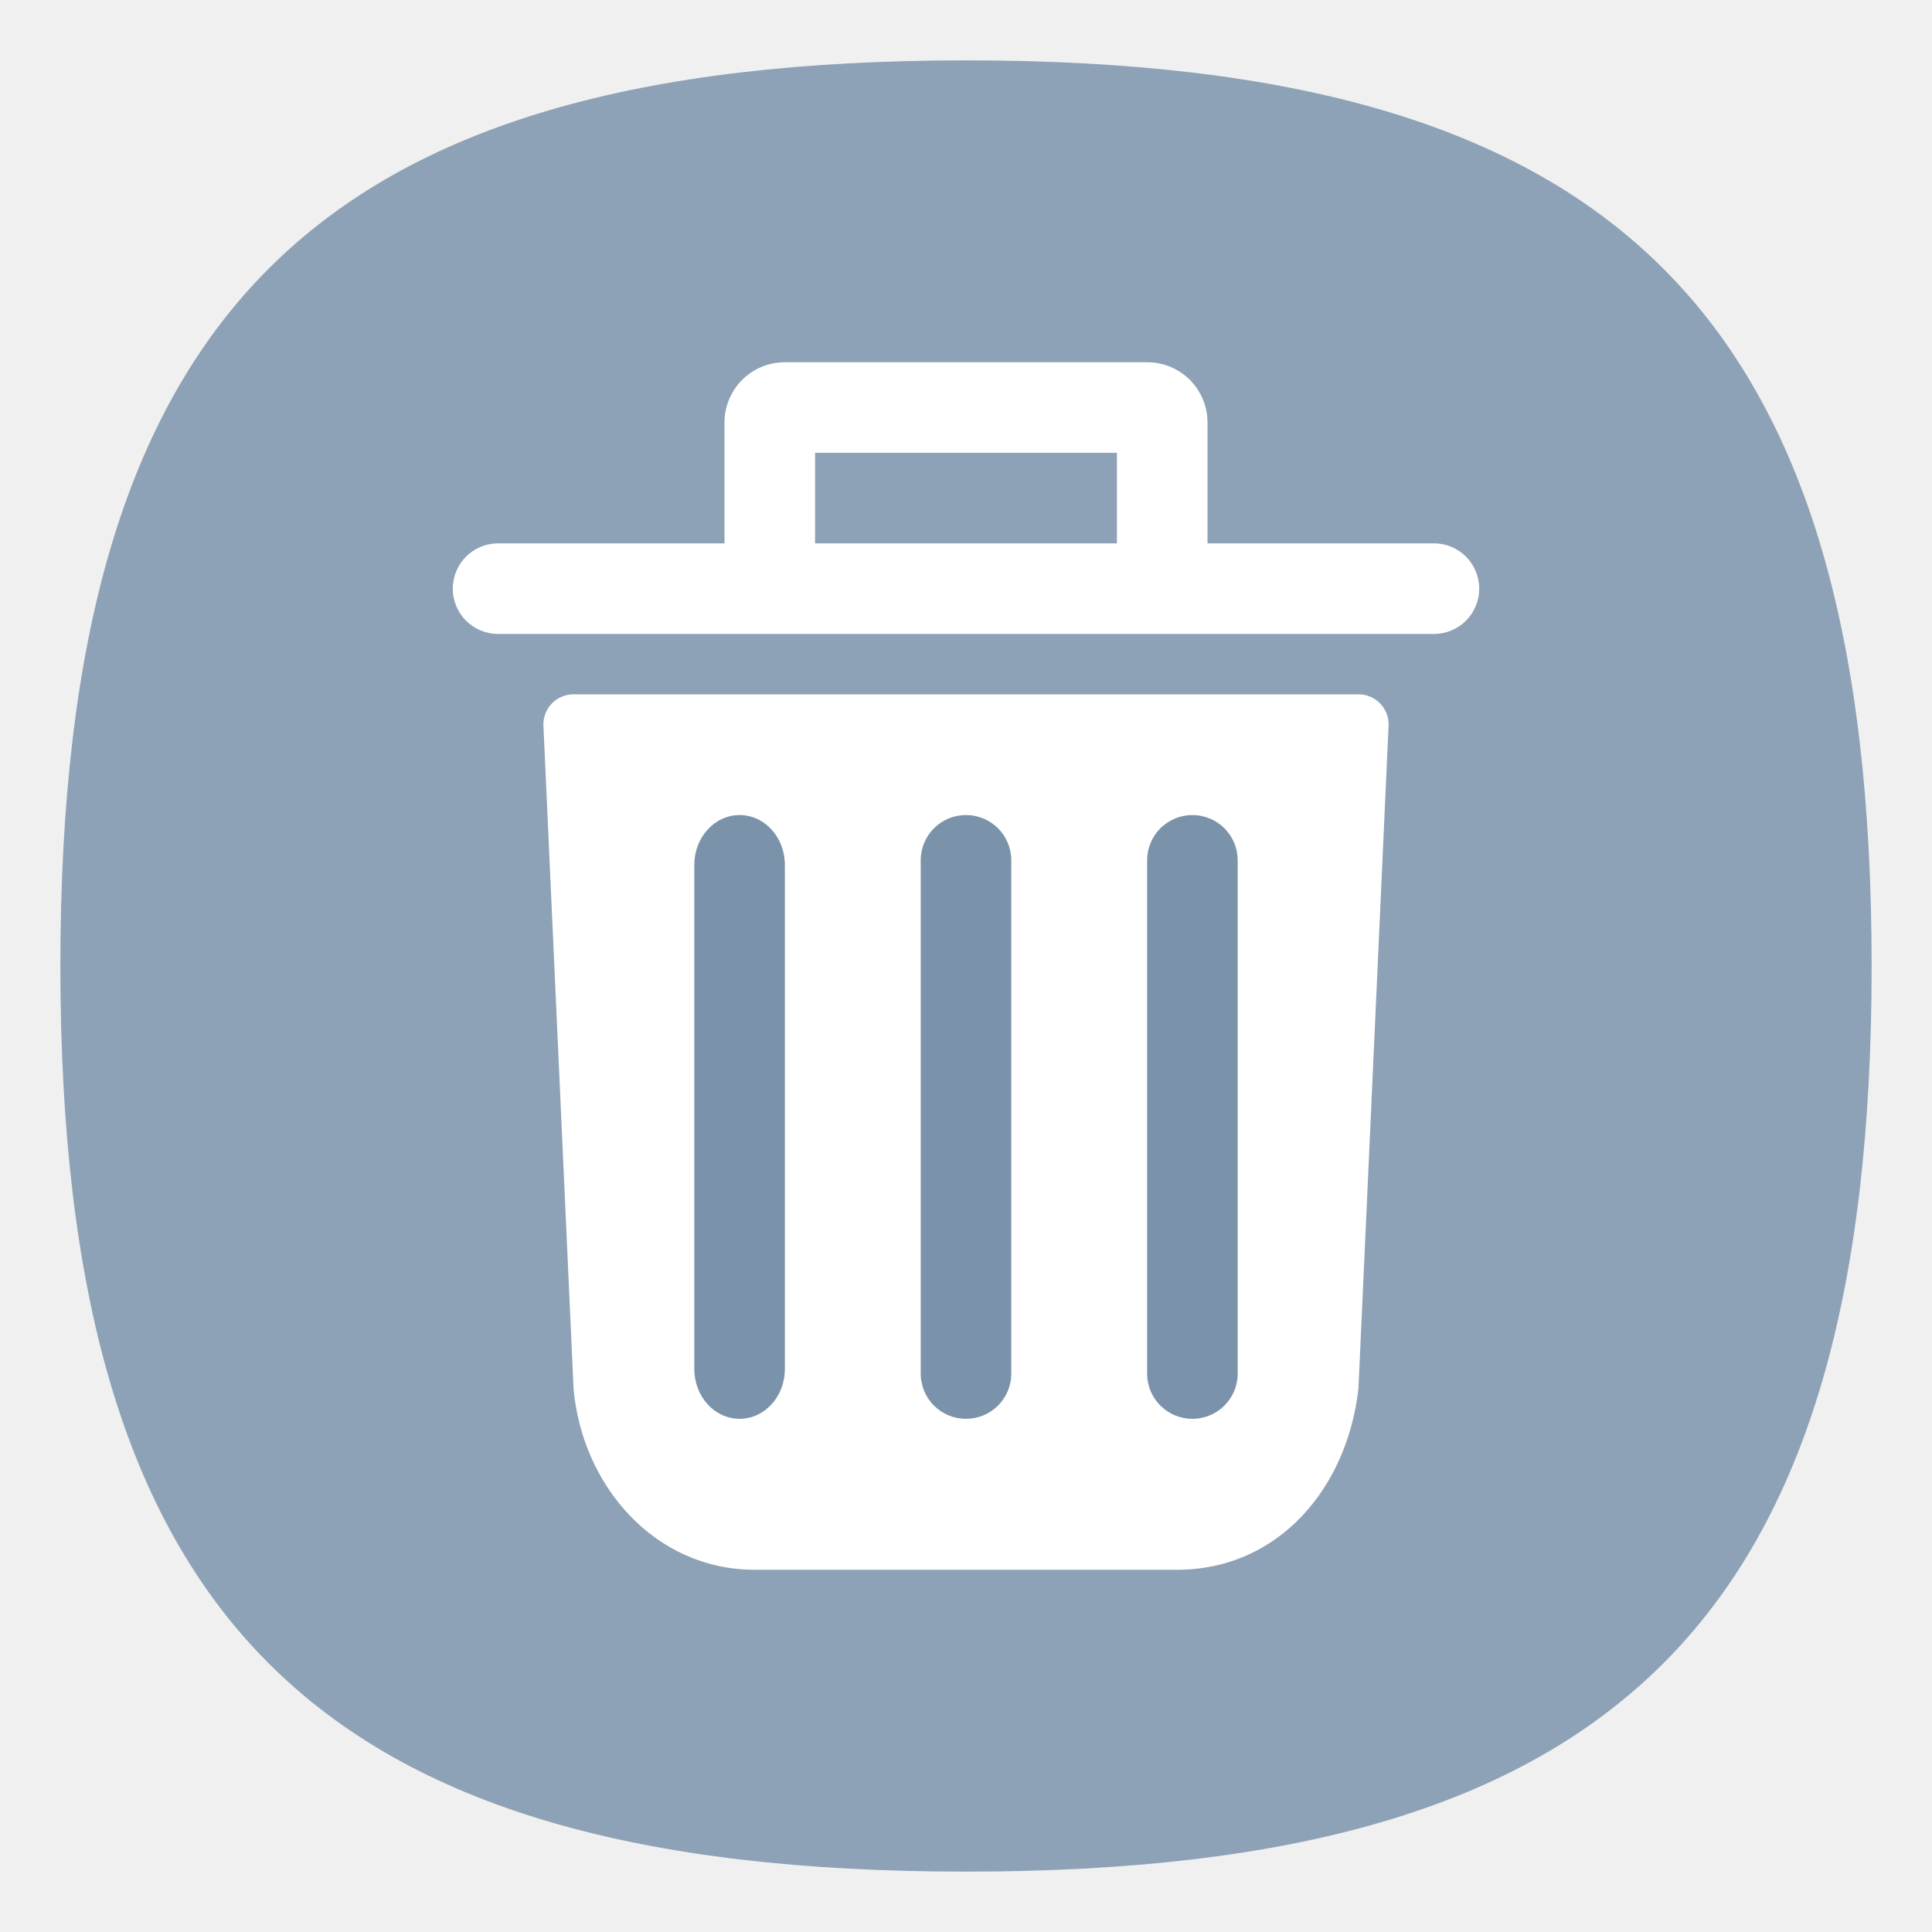
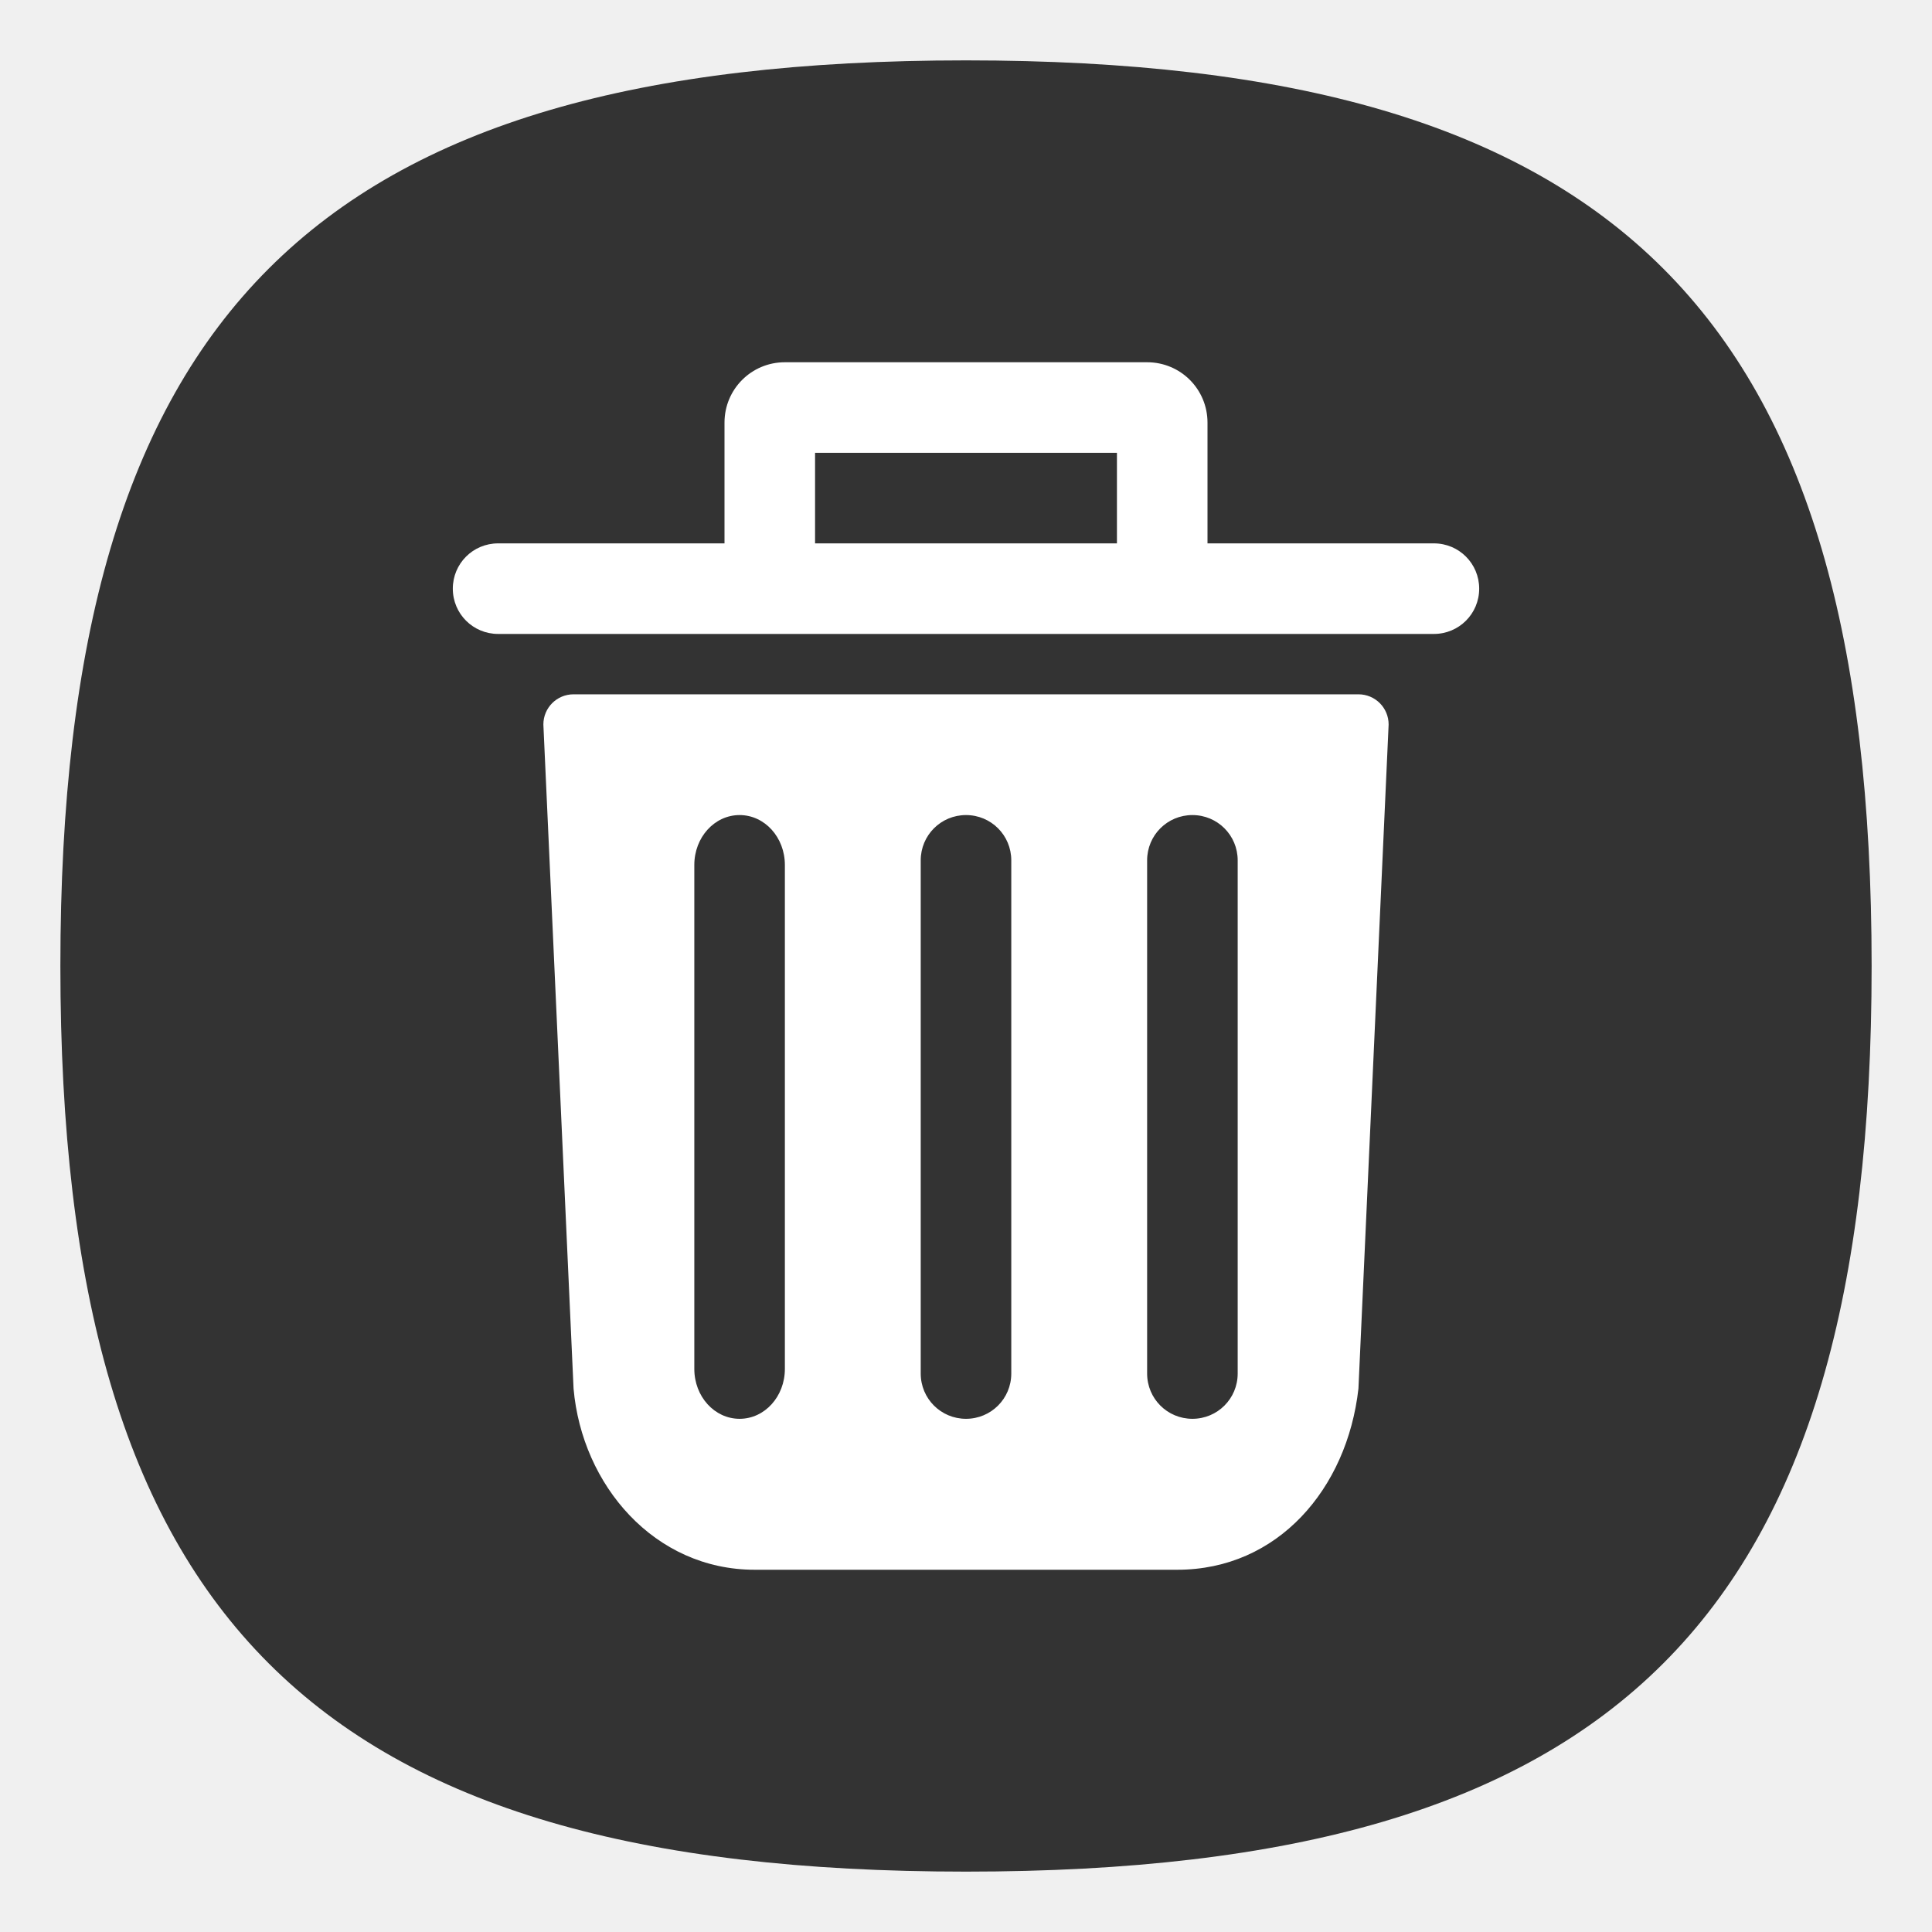
<svg xmlns="http://www.w3.org/2000/svg" viewbox="0 0 200 200" version="1.1" id="svg4" width="64" height="64">
  <defs id="defs8" />
-   <path d="M 2,32 C 2,10.4 10.4,2 32,2 53.6,2 62,10.4 62,32 62,53.6 53.6,62 32,62 10.4,62 2,53.6 2,32" id="path2" style="stroke-width:0.3;fill:#8da2b6;fill-opacity:1" />
+   <path d="M 2,32 C 2,10.4 10.4,2 32,2 53.6,2 62,10.4 62,32 62,53.6 53.6,62 32,62 10.4,62 2,53.6 2,32" id="path2" style="stroke-width:0.3;fill:#333333;fill-opacity:1" />
  <path id="rect7923" style="fill:#ffffff;stroke-width:1.843;stroke-linecap:round;stroke-linejoin:round" d="M 26 12 C 24.892 12 24 12.892 24 14 L 24 18 L 16.5 18 C 15.669 18 15 18.669 15 19.5 C 15 20.331 15.669 21 16.5 21 L 47.5 21 C 48.331 21 49 20.331 49 19.5 C 49 18.669 48.331 18 47.5 18 L 40 18 L 40 14 C 40 12.892 39.108 12 38 12 L 26 12 z M 27 15 L 37 15 L 37 18 L 27 18 L 27 15 z M 19 23 C 18.446 23 18 23.446 18 24 L 19 46 C 19.281 49.199 21.676 52 25 52 L 39 52 C 42.324 52 44.625 49.324 45 46 L 46 24 C 46 23.446 45.554 23 45 23 L 19 23 z " />
-   <path id="rect11344" style="fill:#7b93aa;fill-opacity:1;stroke-width:1.248;stroke-linecap:round;stroke-linejoin:round" d="M 24.5 27 C 23.669 27 23 27.737 23 28.654 L 23 45.346 C 23 46.263 23.669 47 24.5 47 C 25.331 47 26 46.263 26 45.346 L 26 28.654 C 26 27.737 25.331 27 24.5 27 z M 32 27 C 31.169 27 30.5 27.669 30.5 28.5 L 30.5 45.5 C 30.5 46.331 31.169 47 32 47 C 32.831 47 33.5 46.331 33.5 45.5 L 33.5 28.5 C 33.5 27.669 32.831 27 32 27 z M 39.5 27 C 38.669 27 38 27.669 38 28.5 L 38 45.5 C 38 46.331 38.669 47 39.5 47 C 40.331 47 41 46.331 41 45.5 L 41 28.5 C 41 27.669 40.331 27 39.5 27 z " />
+   <path id="rect11344" style="fill:#333333;fill-opacity:1;stroke-width:1.248;stroke-linecap:round;stroke-linejoin:round" d="M 24.5 27 C 23.669 27 23 27.737 23 28.654 L 23 45.346 C 23 46.263 23.669 47 24.5 47 C 25.331 47 26 46.263 26 45.346 L 26 28.654 C 26 27.737 25.331 27 24.5 27 z M 32 27 C 31.169 27 30.5 27.669 30.5 28.5 L 30.5 45.5 C 30.5 46.331 31.169 47 32 47 C 32.831 47 33.5 46.331 33.5 45.5 L 33.5 28.5 C 33.5 27.669 32.831 27 32 27 z M 39.5 27 C 38.669 27 38 27.669 38 28.5 L 38 45.5 C 38 46.331 38.669 47 39.5 47 C 40.331 47 41 46.331 41 45.5 L 41 28.5 C 41 27.669 40.331 27 39.5 27 z " />
</svg>
